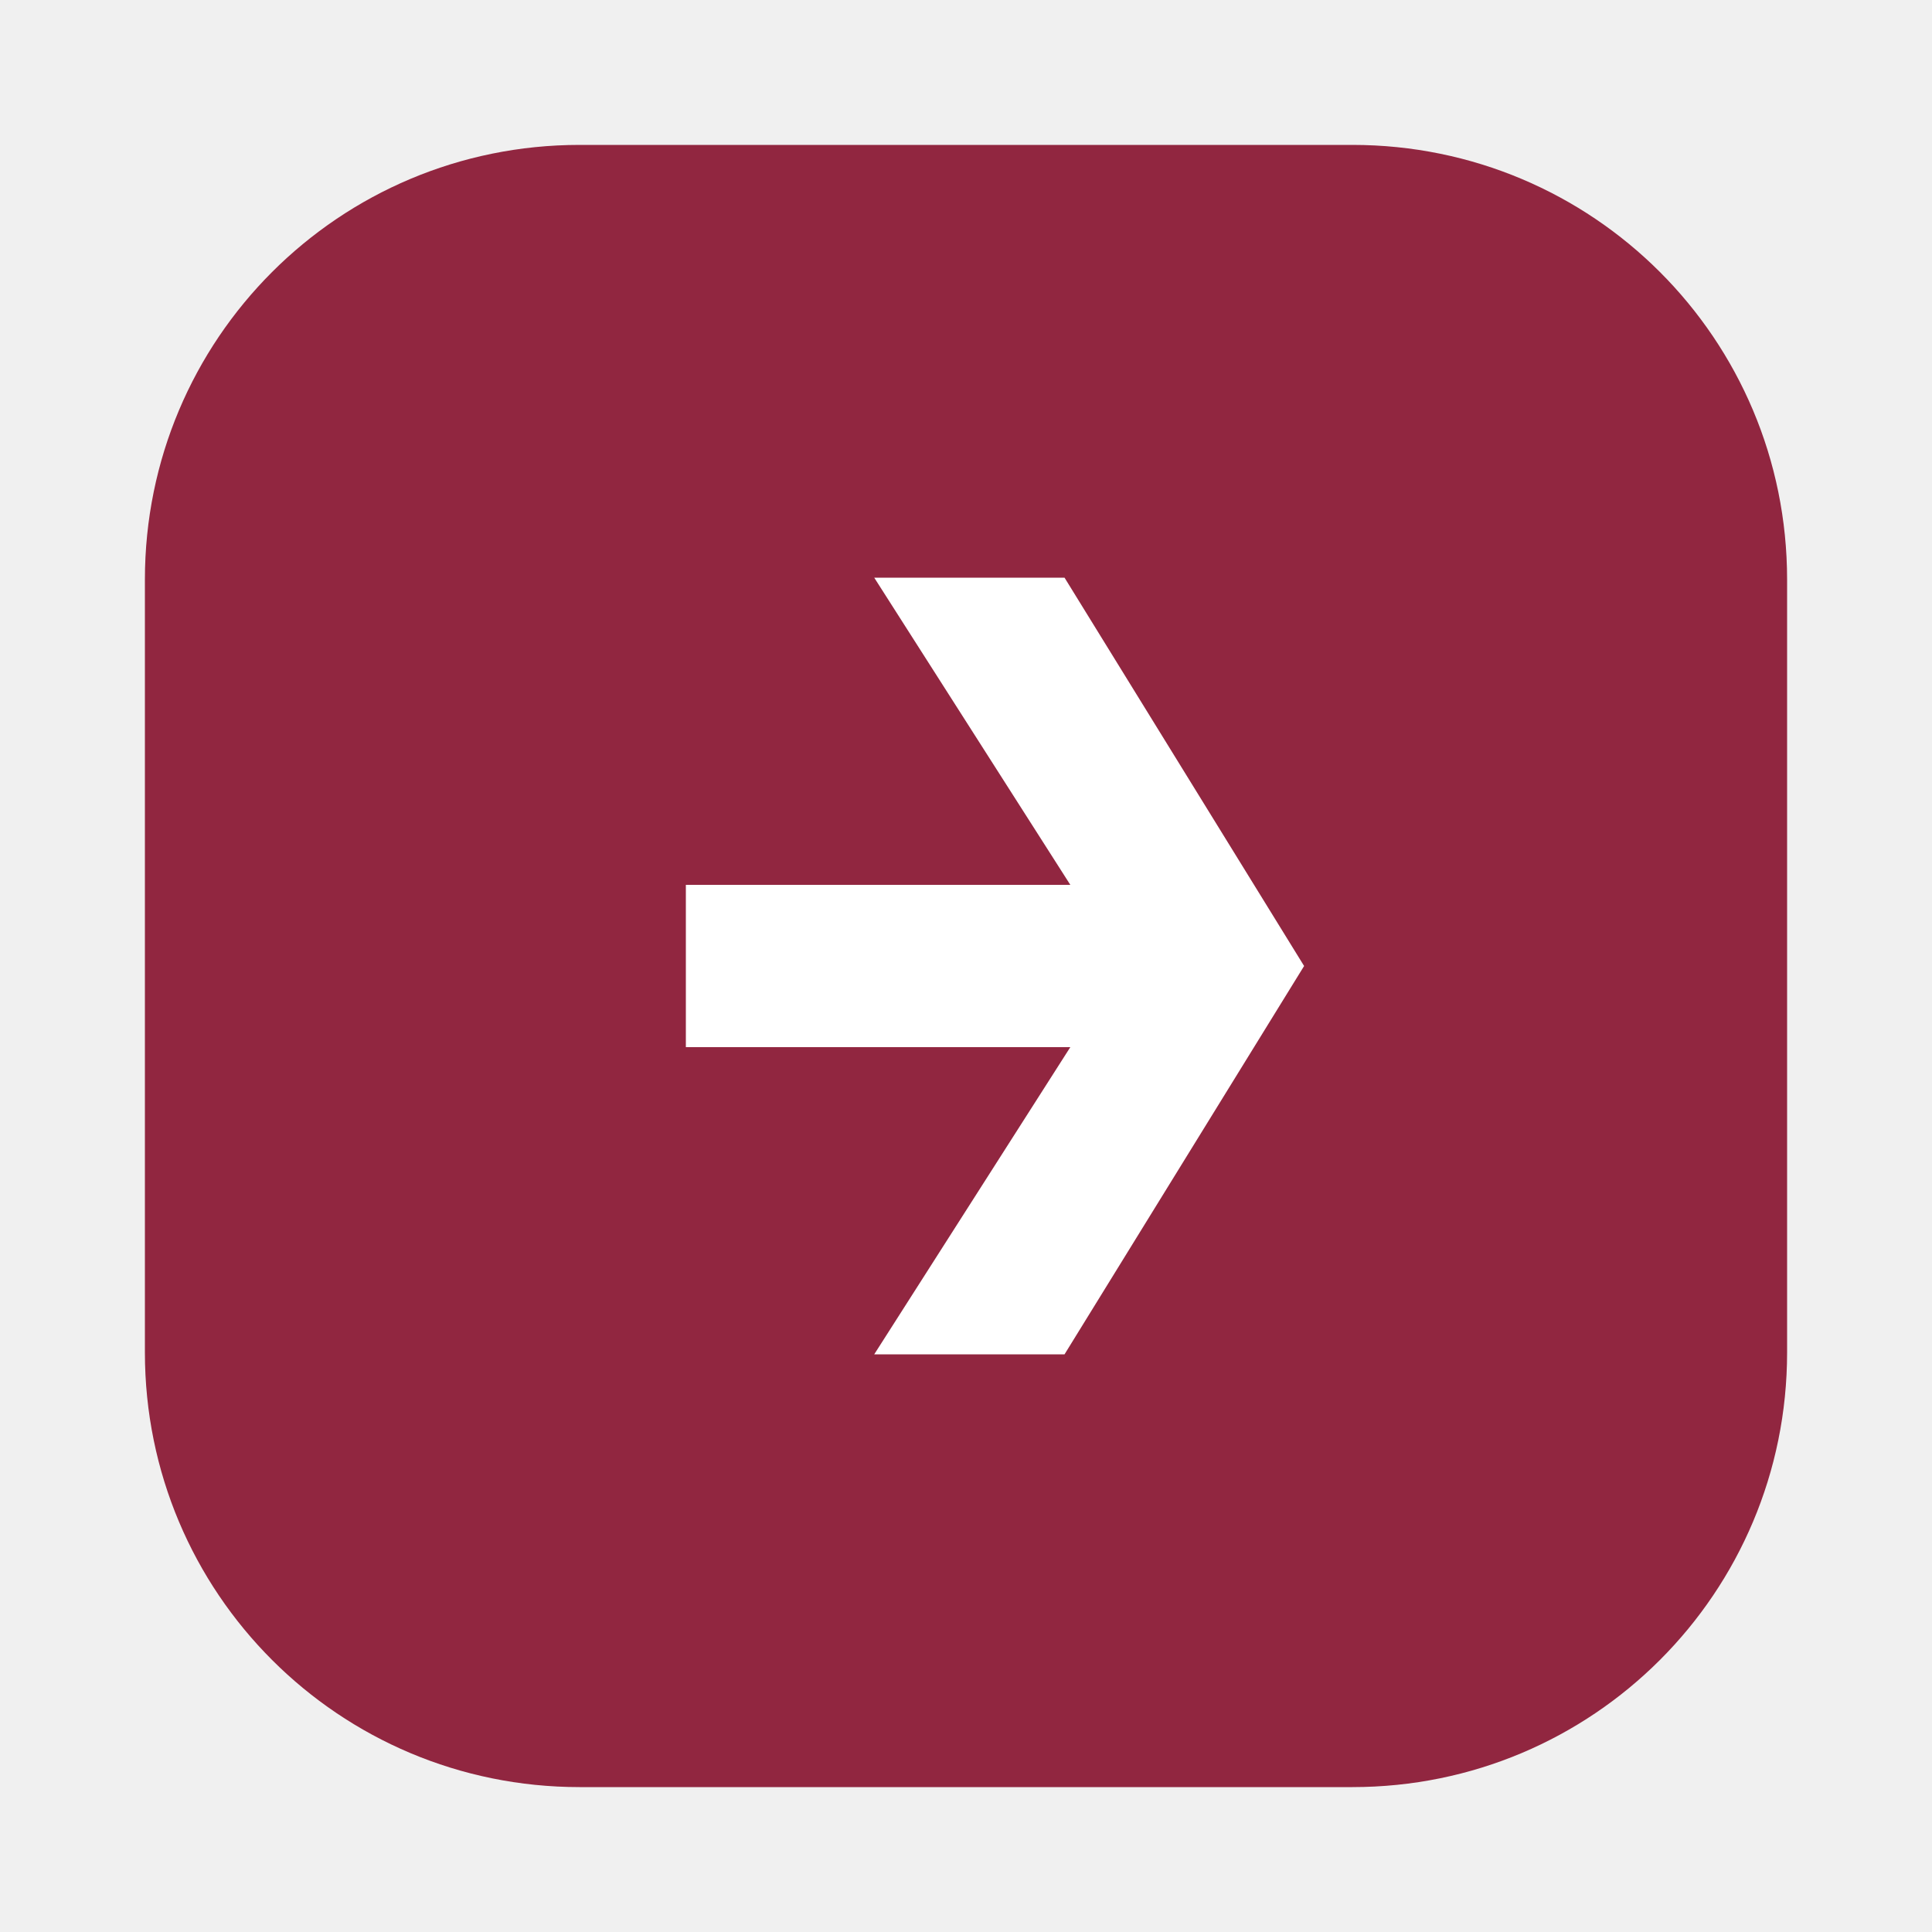
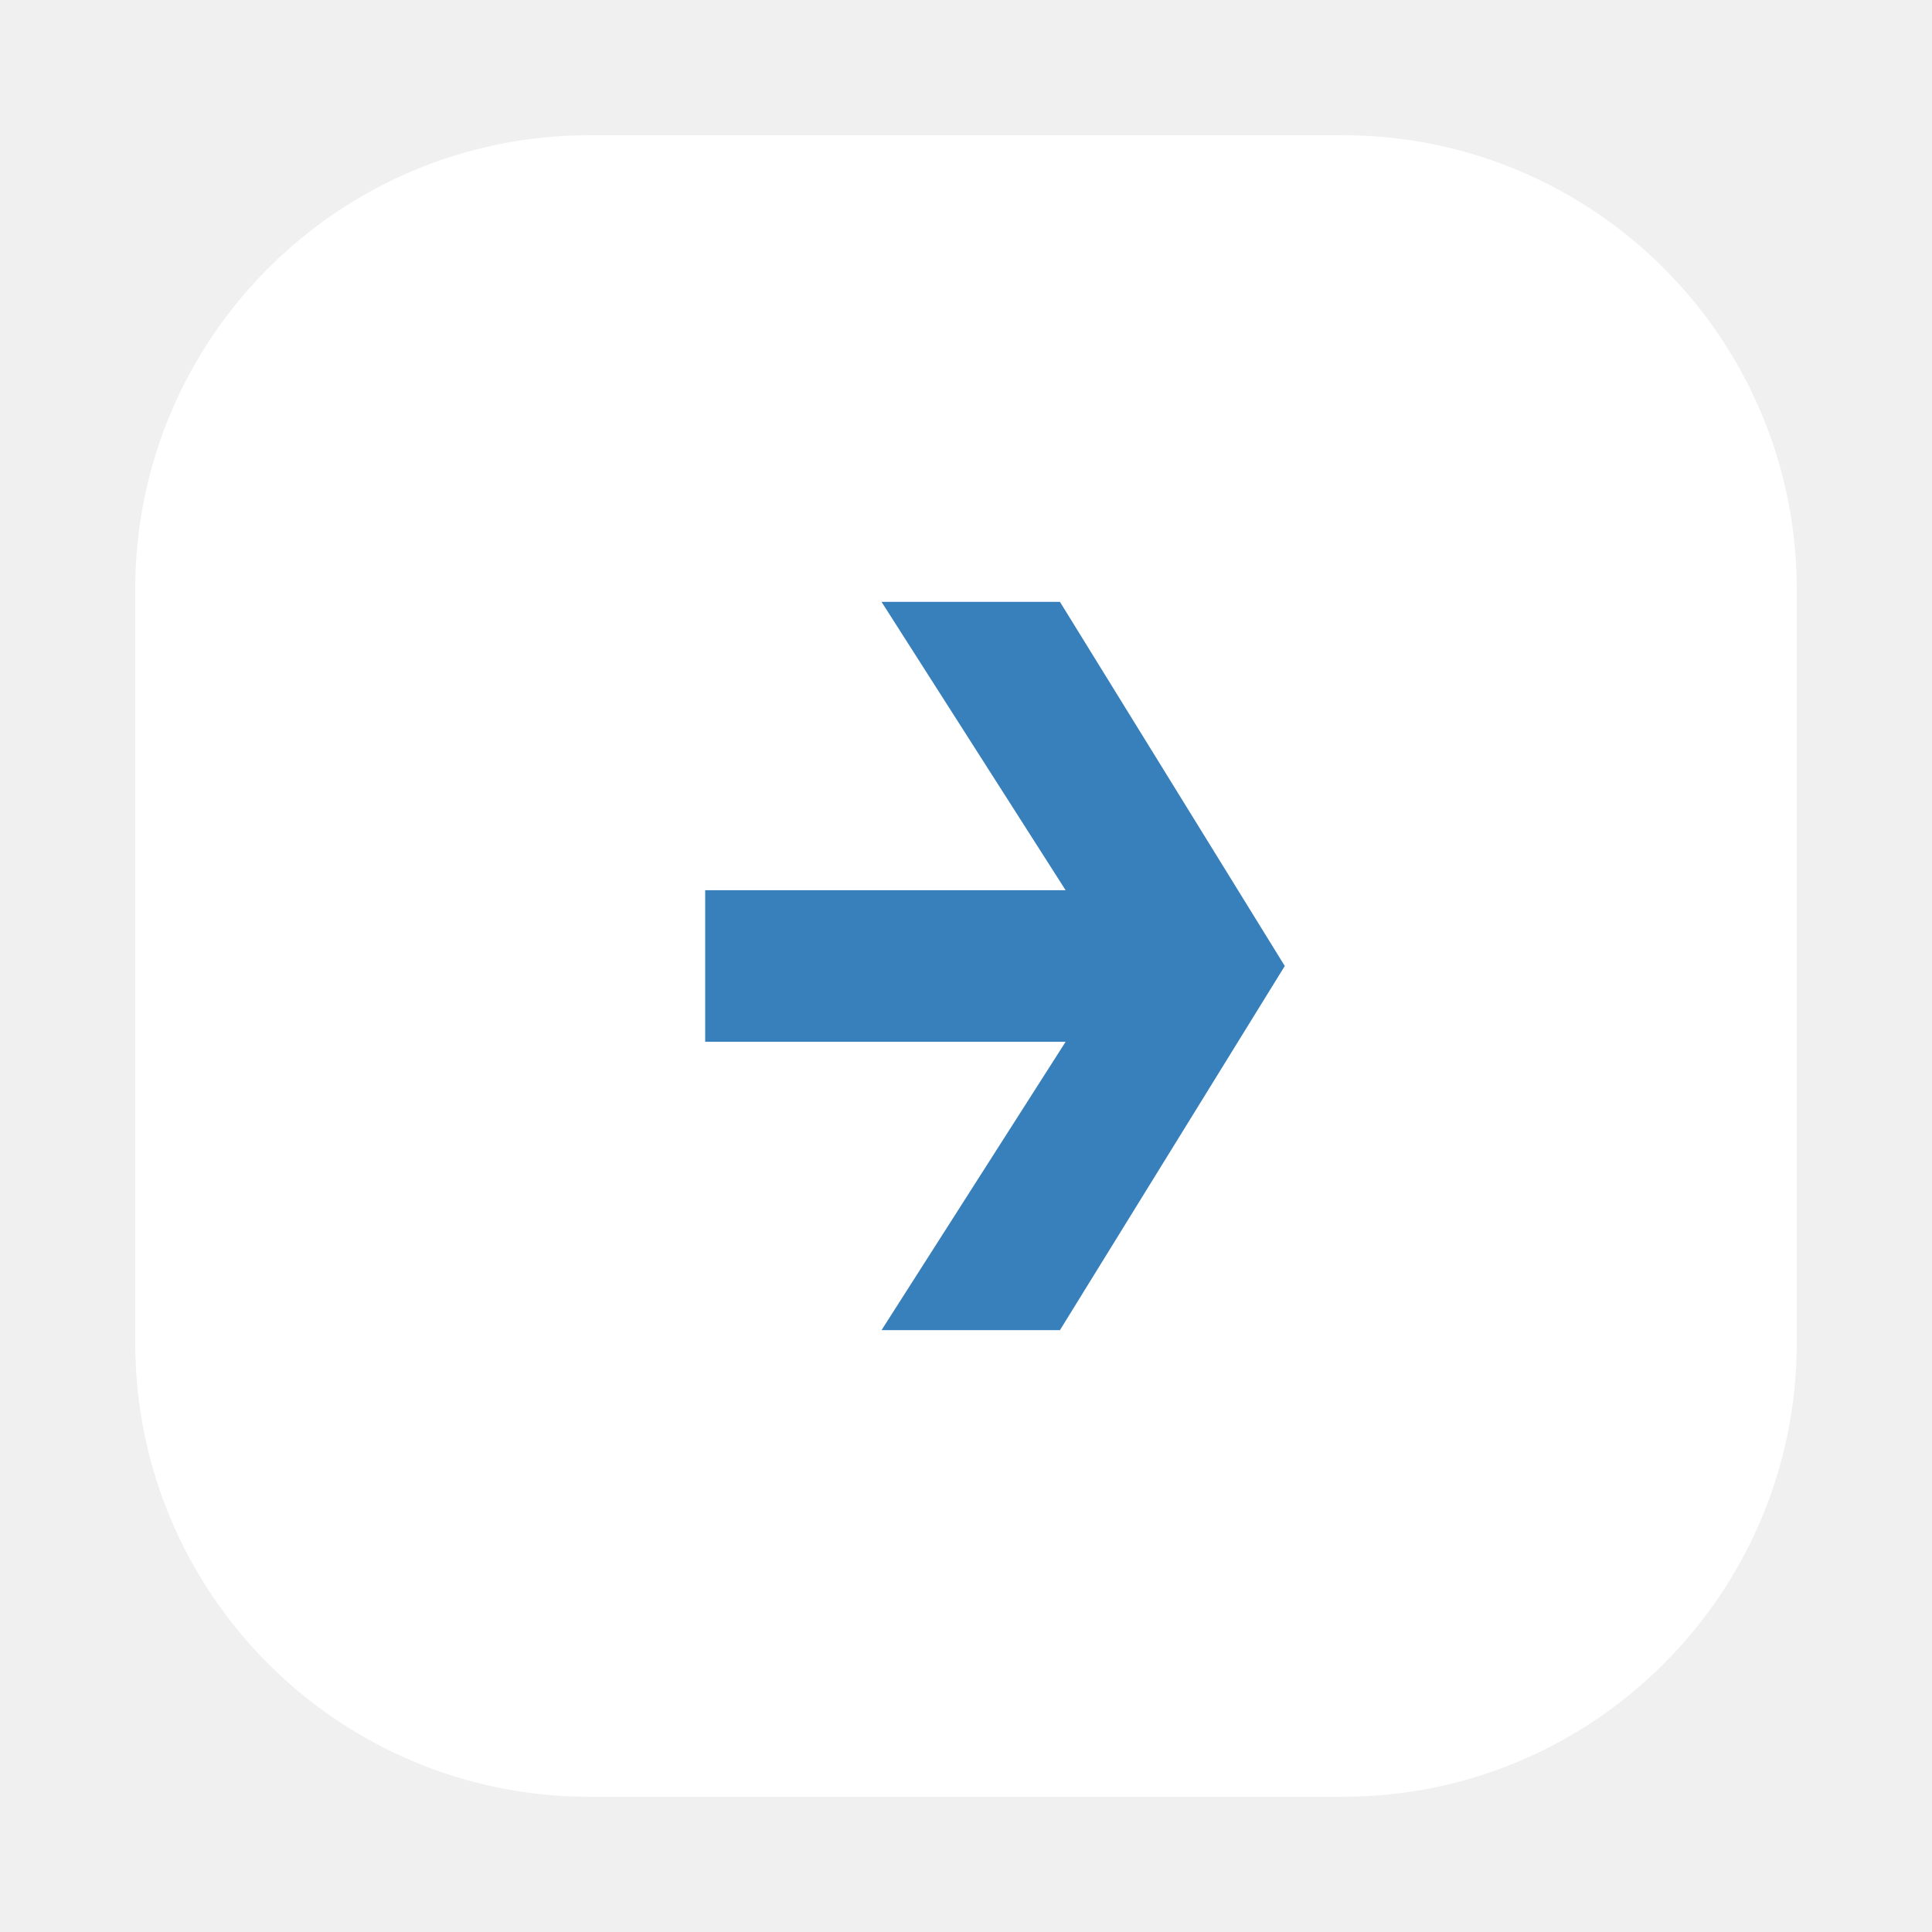
<svg xmlns="http://www.w3.org/2000/svg" version="1.1" id="Layer_1" x="0px" y="0px" viewBox="0 0 200 200" style="enable-background:new 0 0 200 200;" xml:space="preserve">
  <style type="text/css">
- 	.st0{fill:#912640;}
- 	.st1{fill:#FFFFFF;}
+ 	.st0{fill:#FFFFFF;}
+ 	.st1{fill:#3780BC;}
</style>
-   <path class="st0" d="M140,185H60c-24.9,0-45-20.1-45-45V60c0-24.9,20.1-45,45-45h80c24.9,0,45,20.1,45,45v80  C185,164.9,164.9,185,140,185z" />
+   <path class="st0" d="M139,186H61c-25.957,0-47-21.043-47-47V61c0-25.957,21.043-47,47-47h78c25.957,0,47,21.043,47,47v78  C186,164.957,164.957,186,139,186z" />
  <g>
-     <path class="st1" d="M110.8,91.6L90.5,59.8h19.7L135,100l-24.8,40.2H90.5l20.3-31.8H71V91.6H110.8z" />
+     <path class="st1" d="M110.314,92.157L91.255,62.303h18.469L133,100l-23.276,37.697H91.255l19.059-29.854H73V92.157H110.314z" />
  </g>
</svg>
